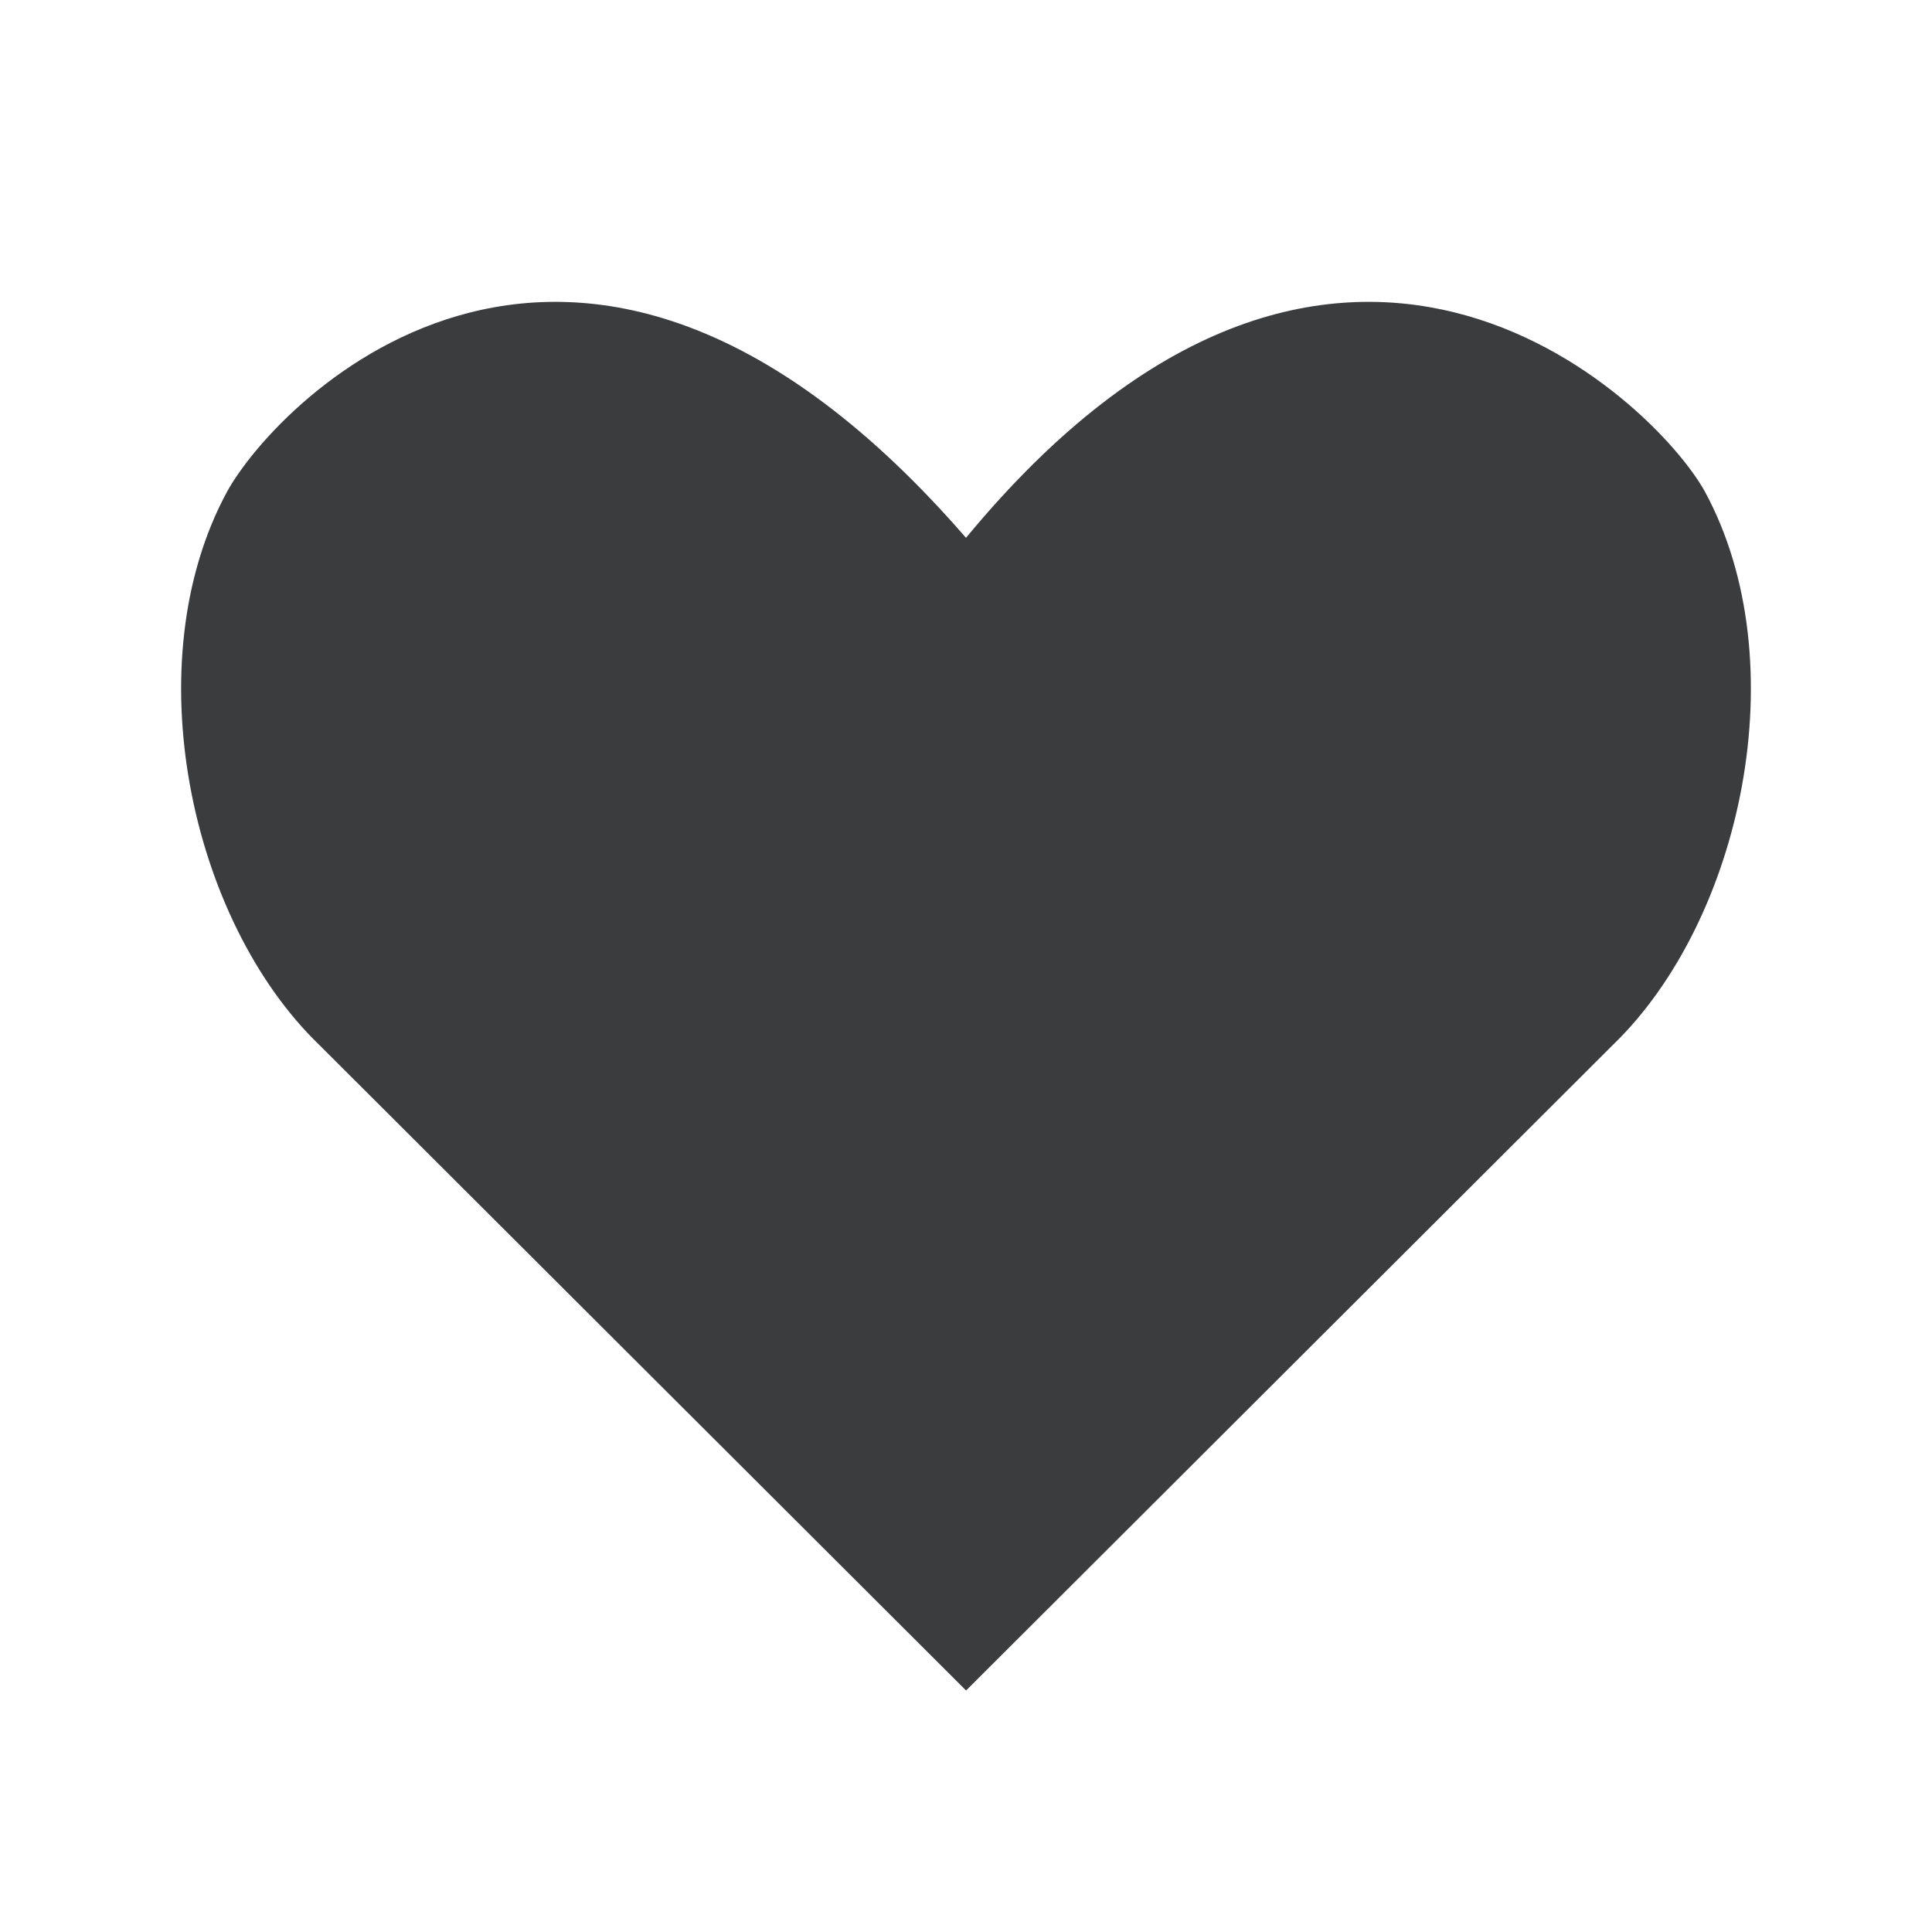
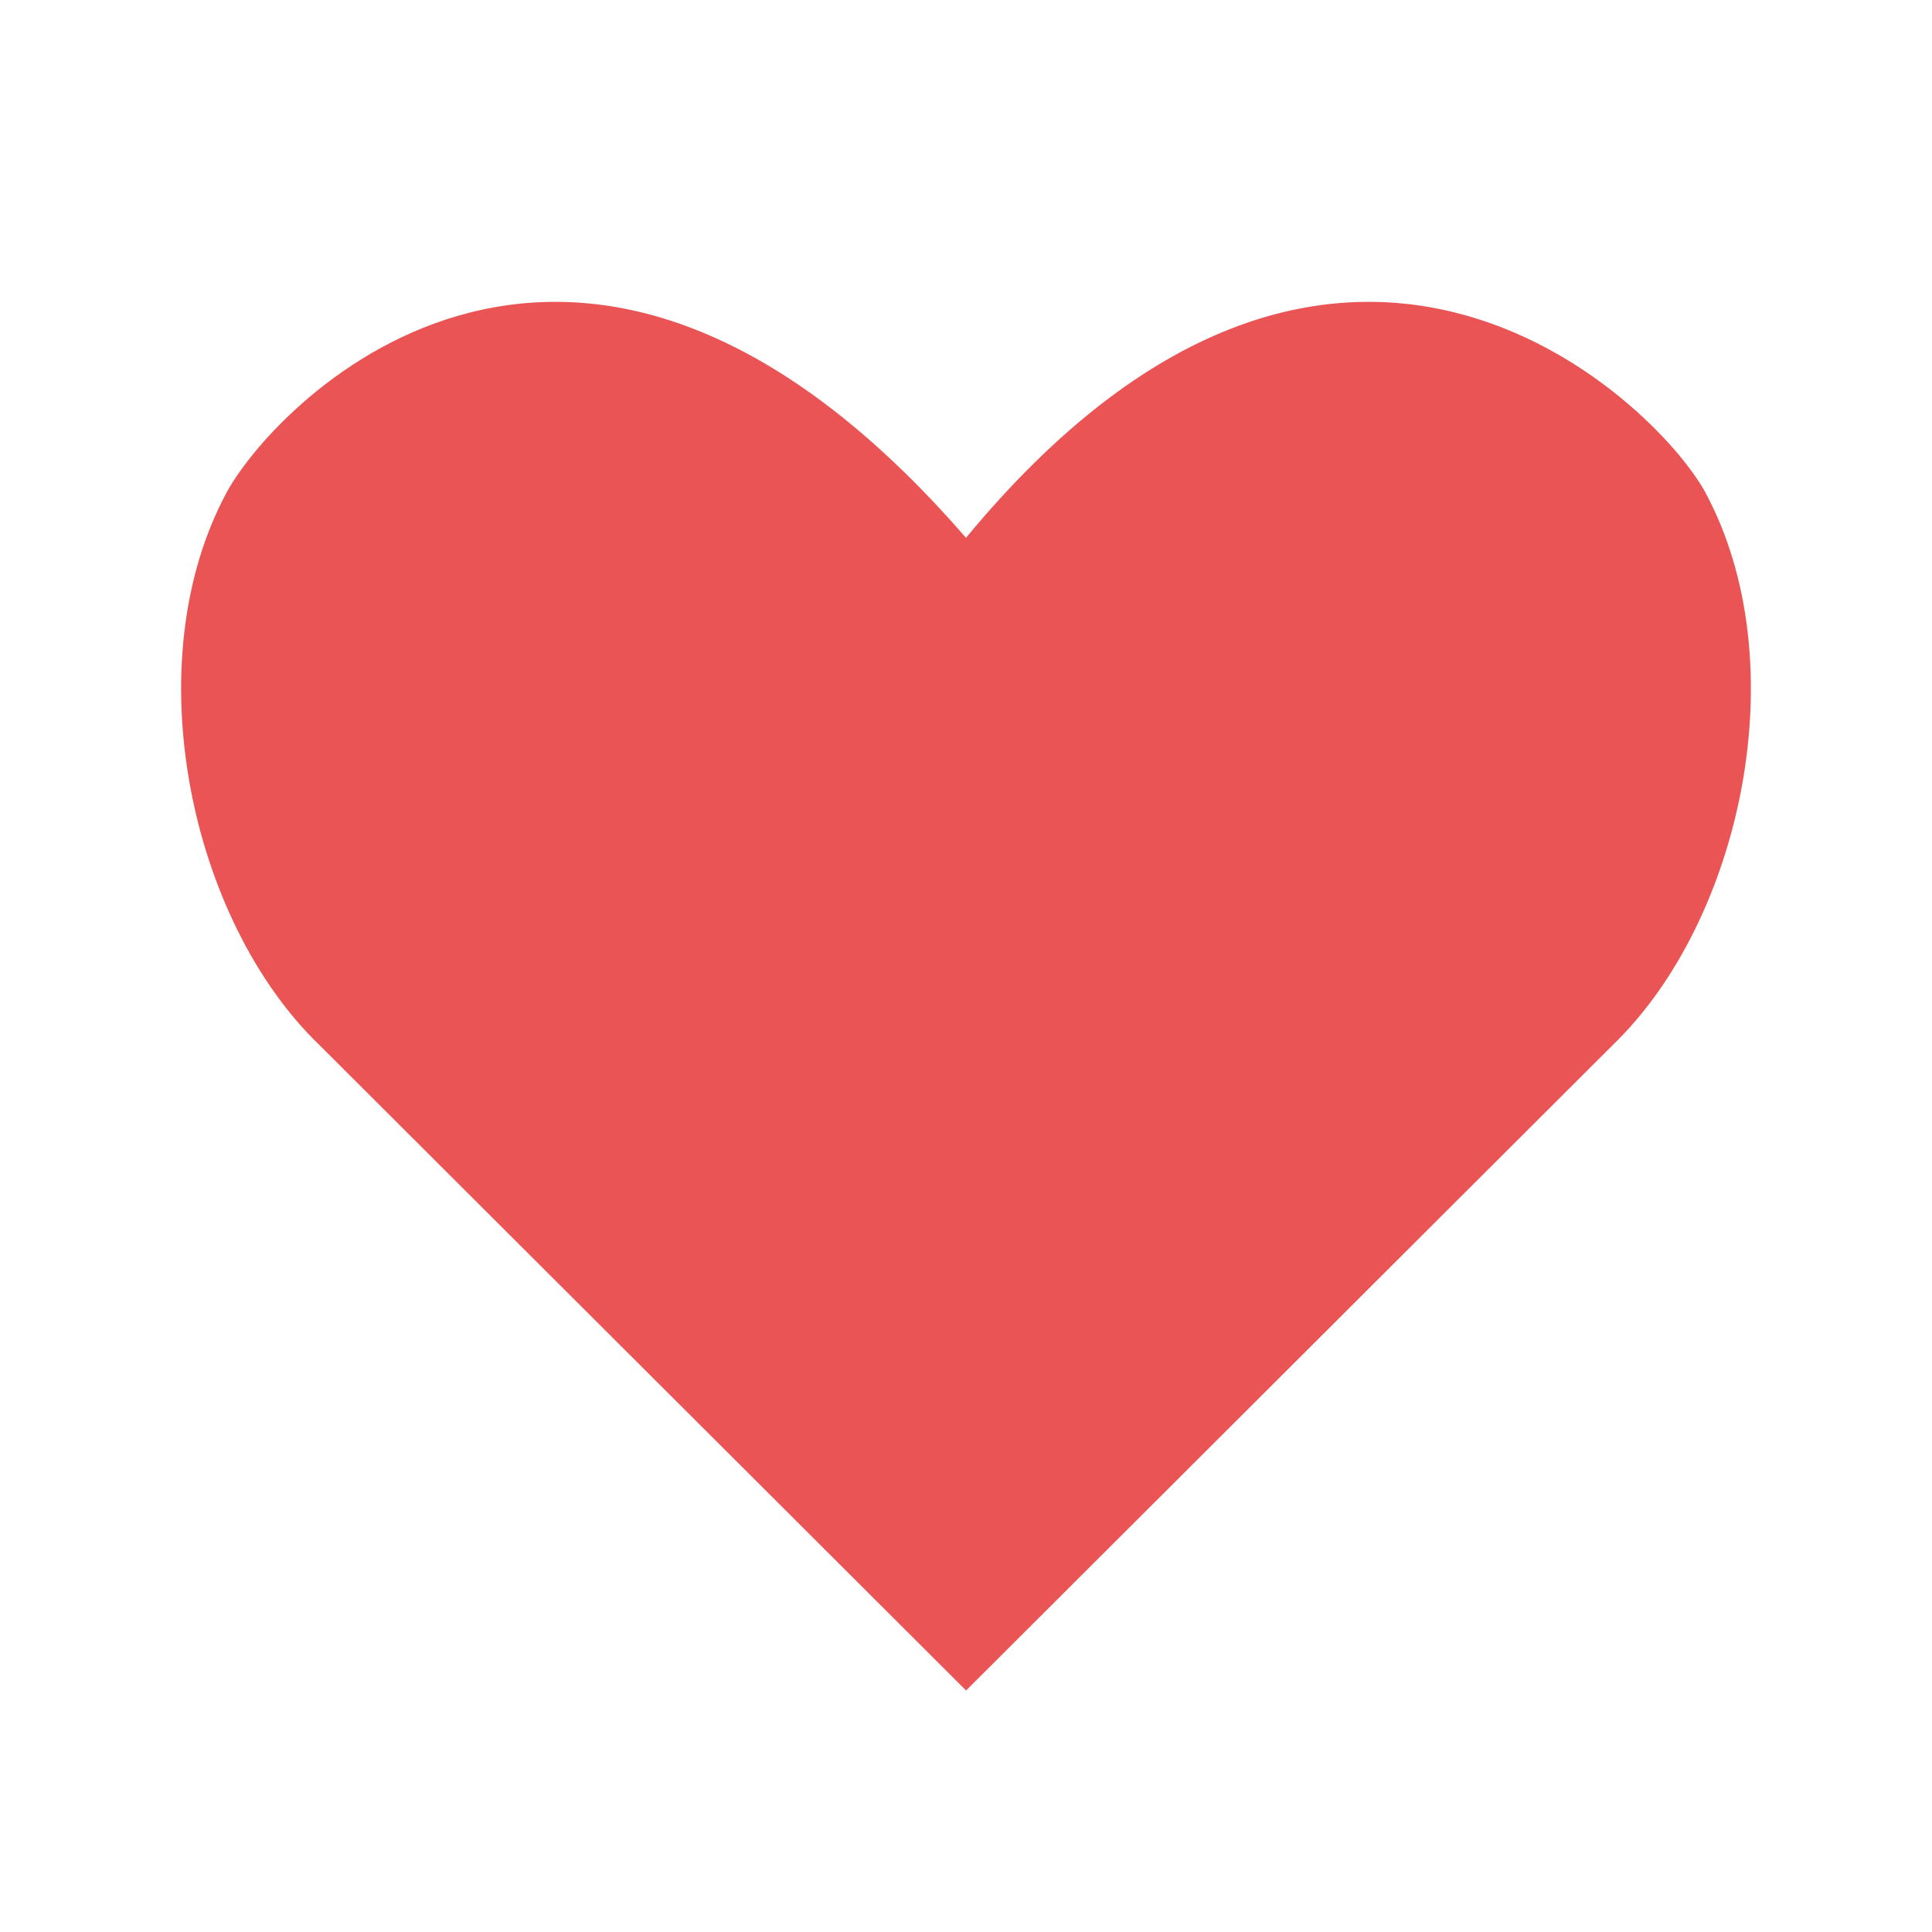
<svg xmlns="http://www.w3.org/2000/svg" preserveAspectRatio="none" overflow="visible" style="display: block;" width="24" height="24" viewBox="0 0 24 24" fill="none">
  <g id="Heart">
-     <path id="shape" d="M21.18 6.109C20.548 4.963 16.589 1.126 12 6.681C7.18 1.126 3.45 4.963 2.82 6.109C1.672 8.228 2.361 11.435 3.968 12.982L12.001 21L20.034 12.982C21.639 11.435 22.328 8.229 21.18 6.109Z" fill="#3B3C3E" />
+     <path id="shape" d="M21.18 6.109C20.548 4.963 16.589 1.126 12 6.681C7.18 1.126 3.45 4.963 2.82 6.109C1.672 8.228 2.361 11.435 3.968 12.982L12.001 21L20.034 12.982C21.639 11.435 22.328 8.229 21.18 6.109Z" fill="#EA5454" />
  </g>
</svg>
